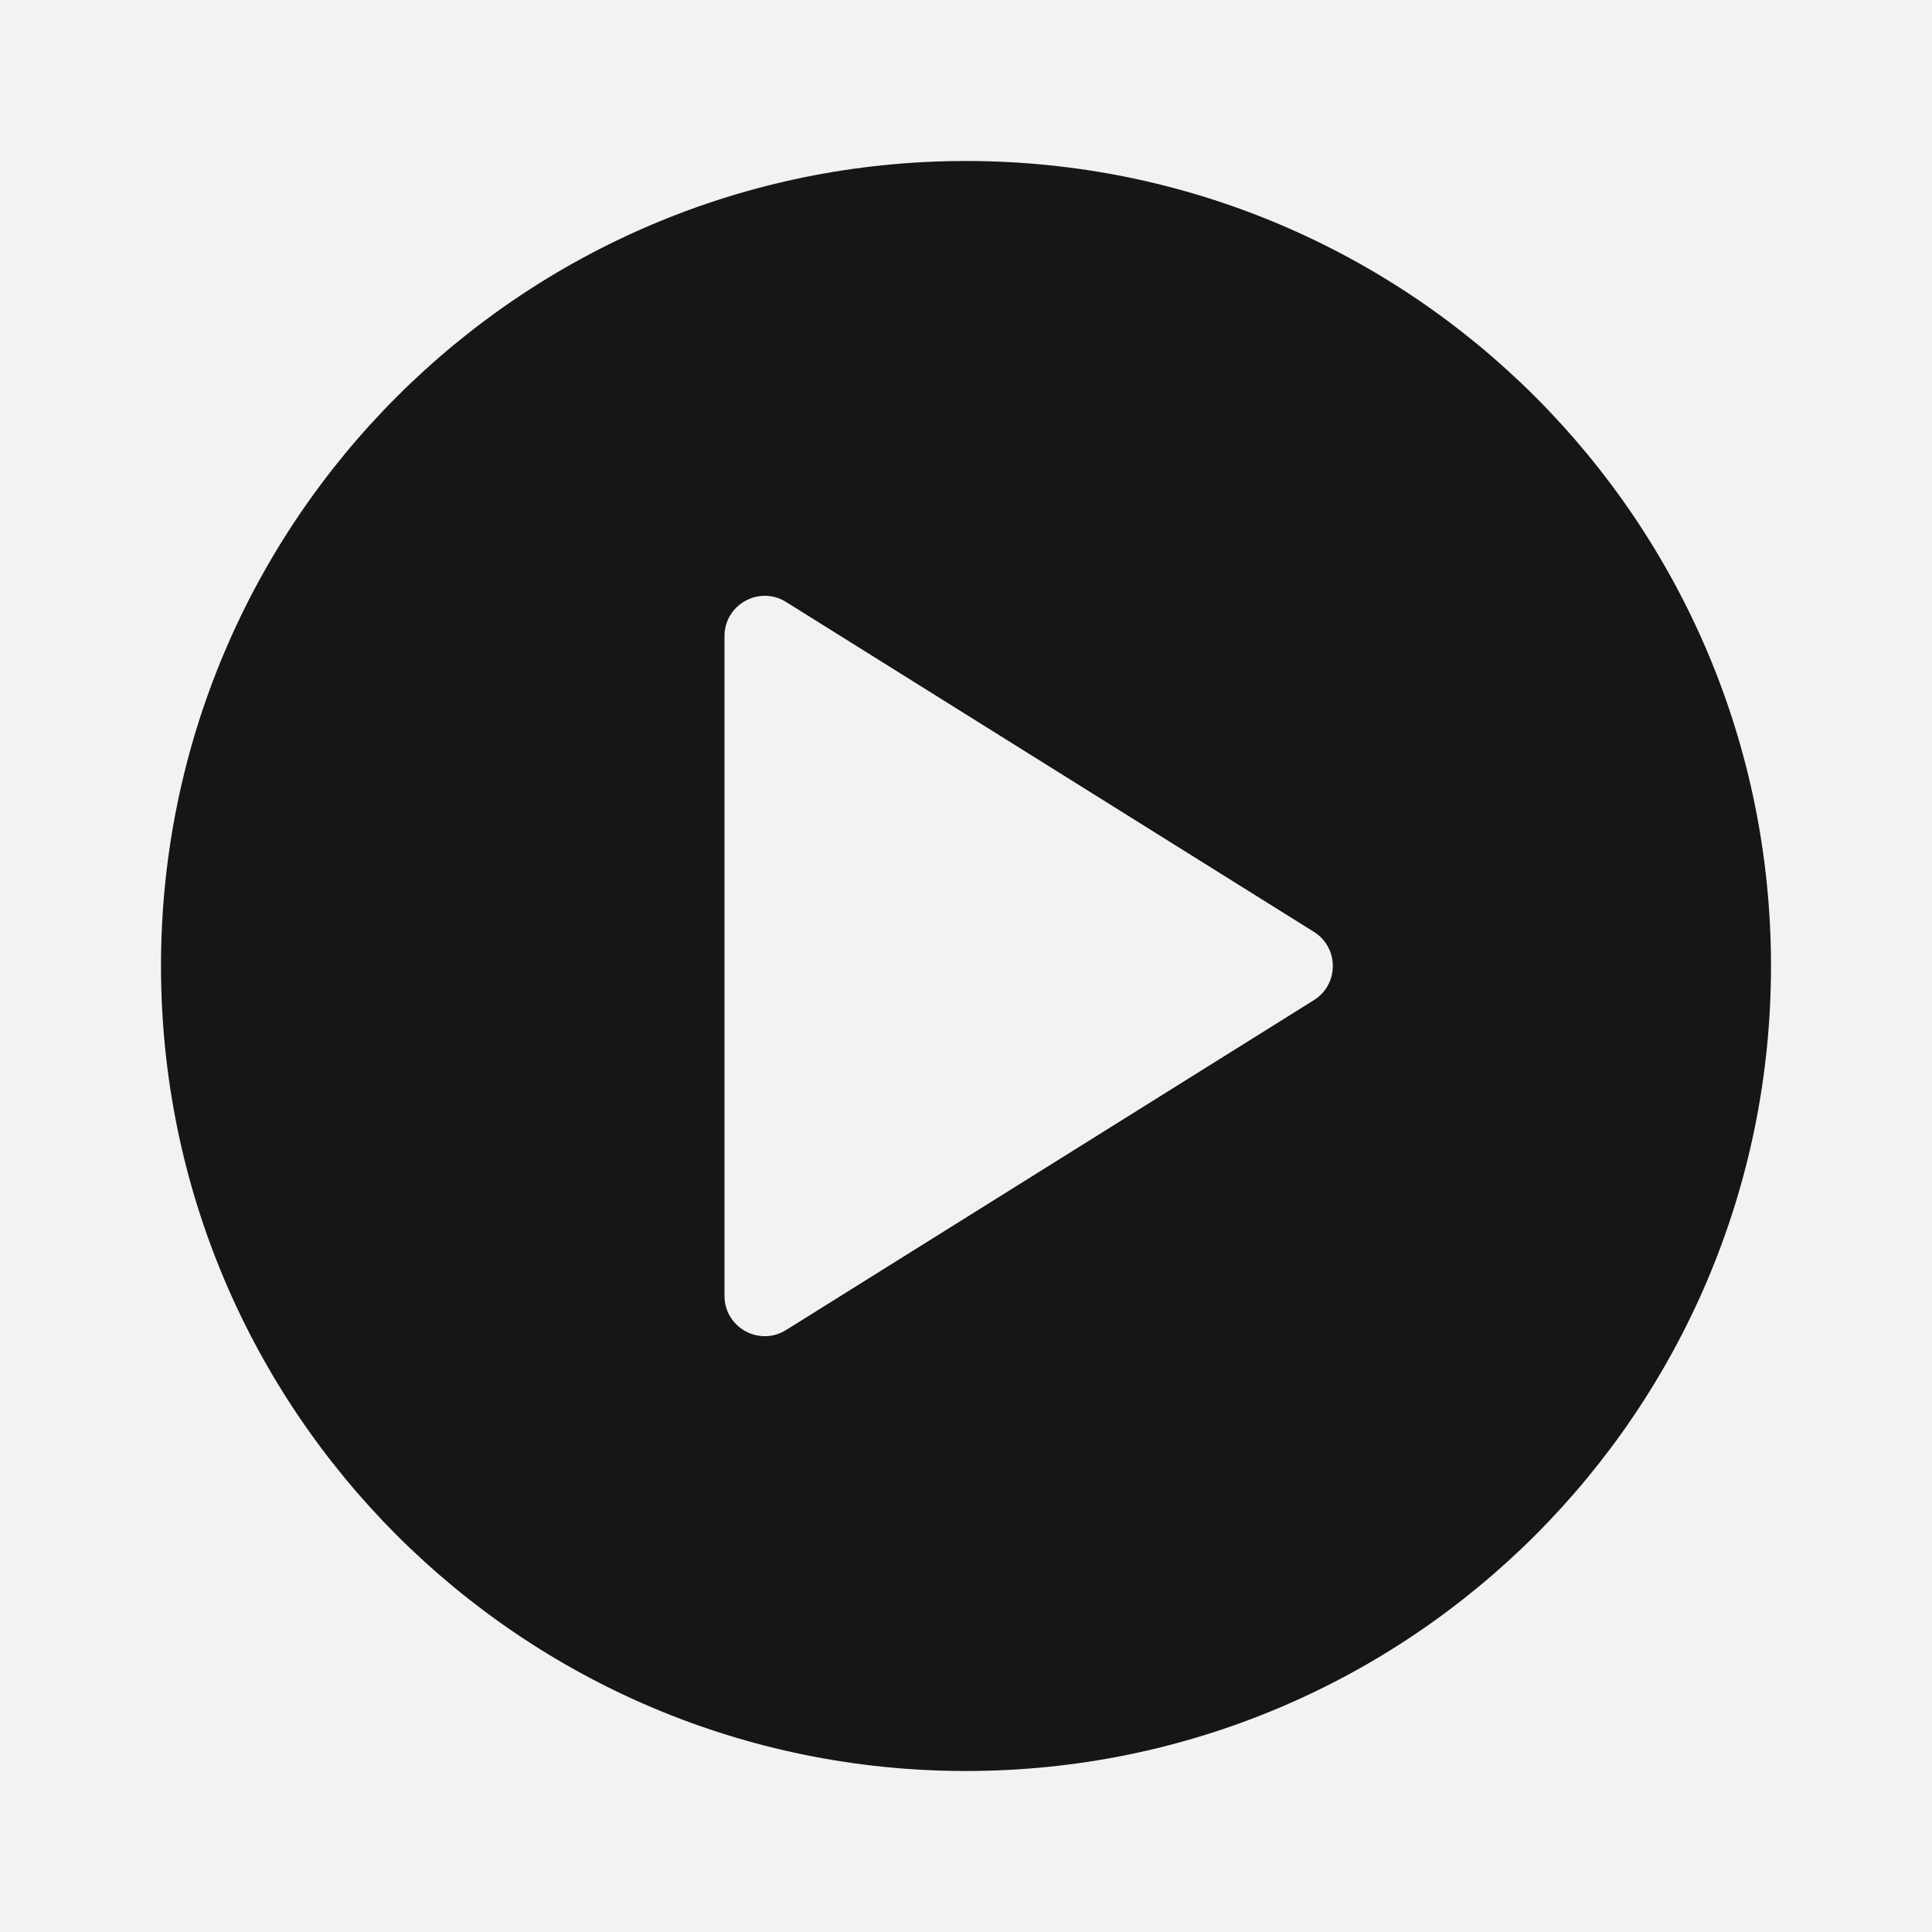
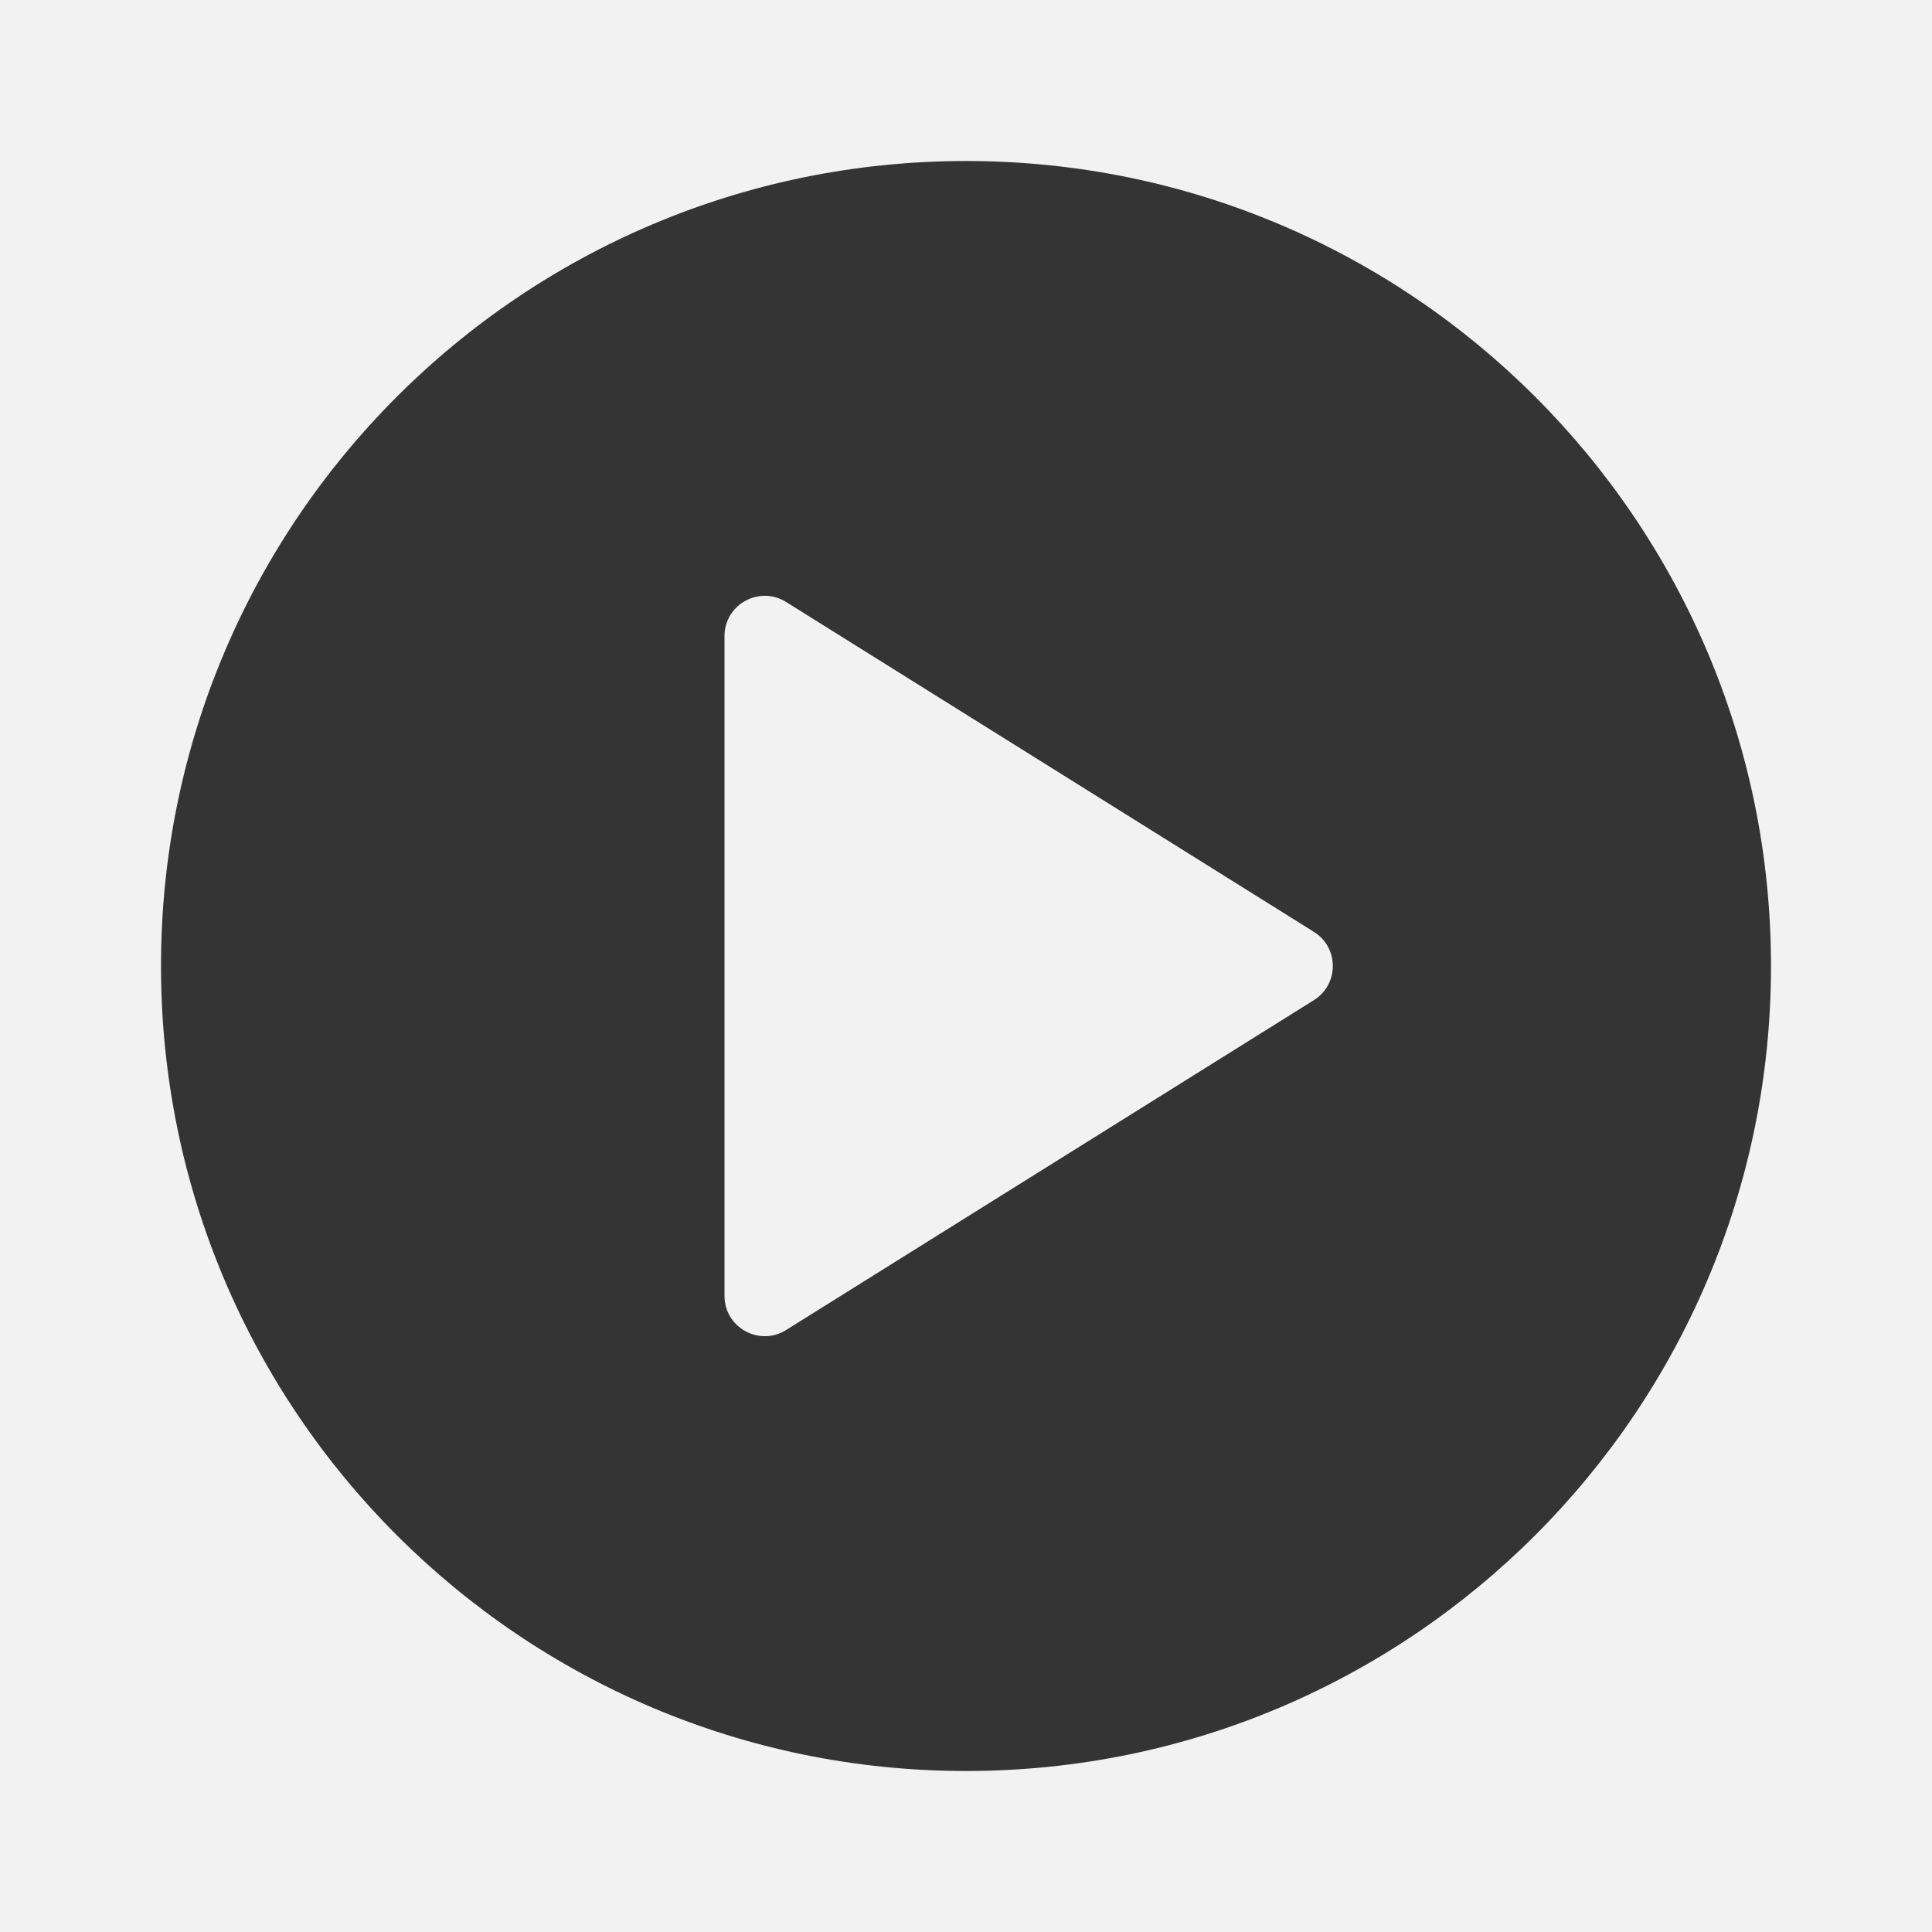
<svg xmlns="http://www.w3.org/2000/svg" width="24" height="24" viewBox="0 0 24 24" fill="none">
  <rect width="24" height="24" fill="#F2F2F2" />
-   <path fill-rule="evenodd" clip-rule="evenodd" d="M12 22C17.523 22 22 17.523 22 12C22 6.477 17.523 2 12 2C6.477 2 2 6.477 2 12C2 17.523 6.477 22 12 22ZM9.765 16.522L16.322 12.424C16.635 12.228 16.635 11.772 16.322 11.576L9.765 7.478C9.432 7.27 9 7.509 9 7.902V16.098C9 16.491 9.432 16.73 9.765 16.522Z" fill="#161616" />
+   <path fill-rule="evenodd" clip-rule="evenodd" d="M12 22C17.523 22 22 17.523 22 12C22 6.477 17.523 2 12 2C6.477 2 2 6.477 2 12C2 17.523 6.477 22 12 22ZM9.765 16.522L16.322 12.424C16.635 12.228 16.635 11.772 16.322 11.576L9.765 7.478C9.432 7.27 9 7.509 9 7.902V16.098C9 16.491 9.432 16.73 9.765 16.522Z" fill="#343434" />
</svg>
